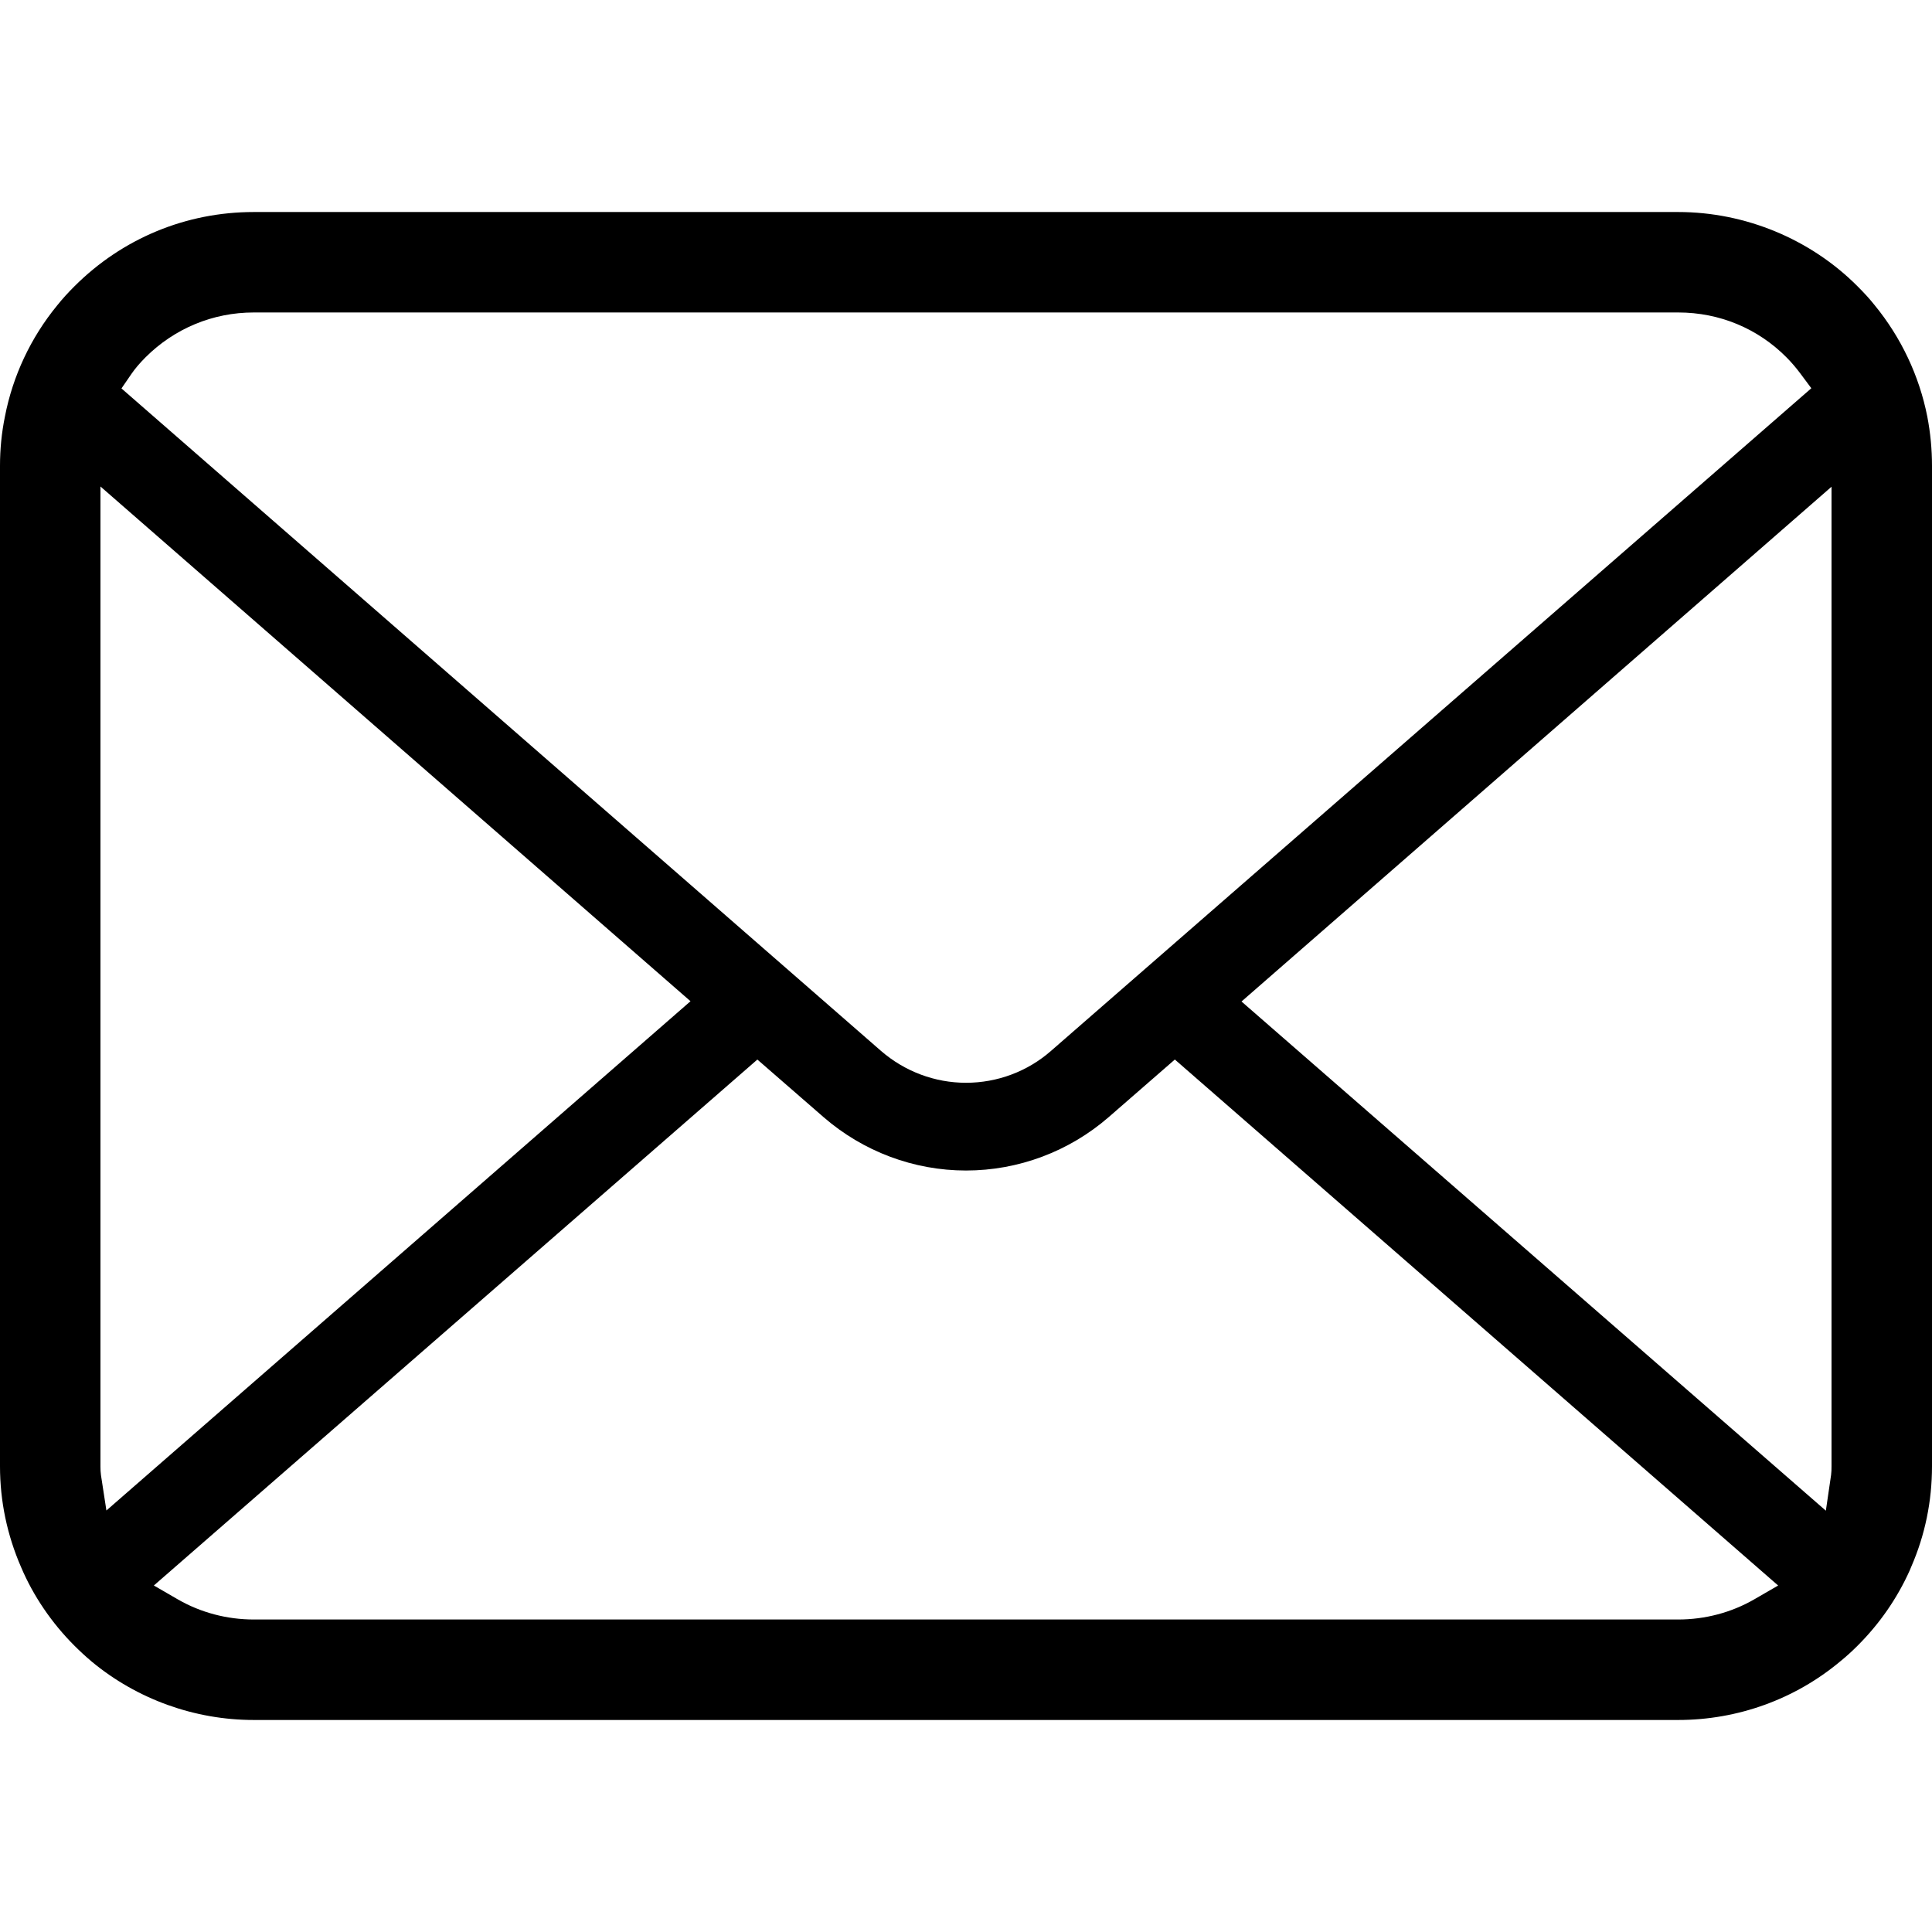
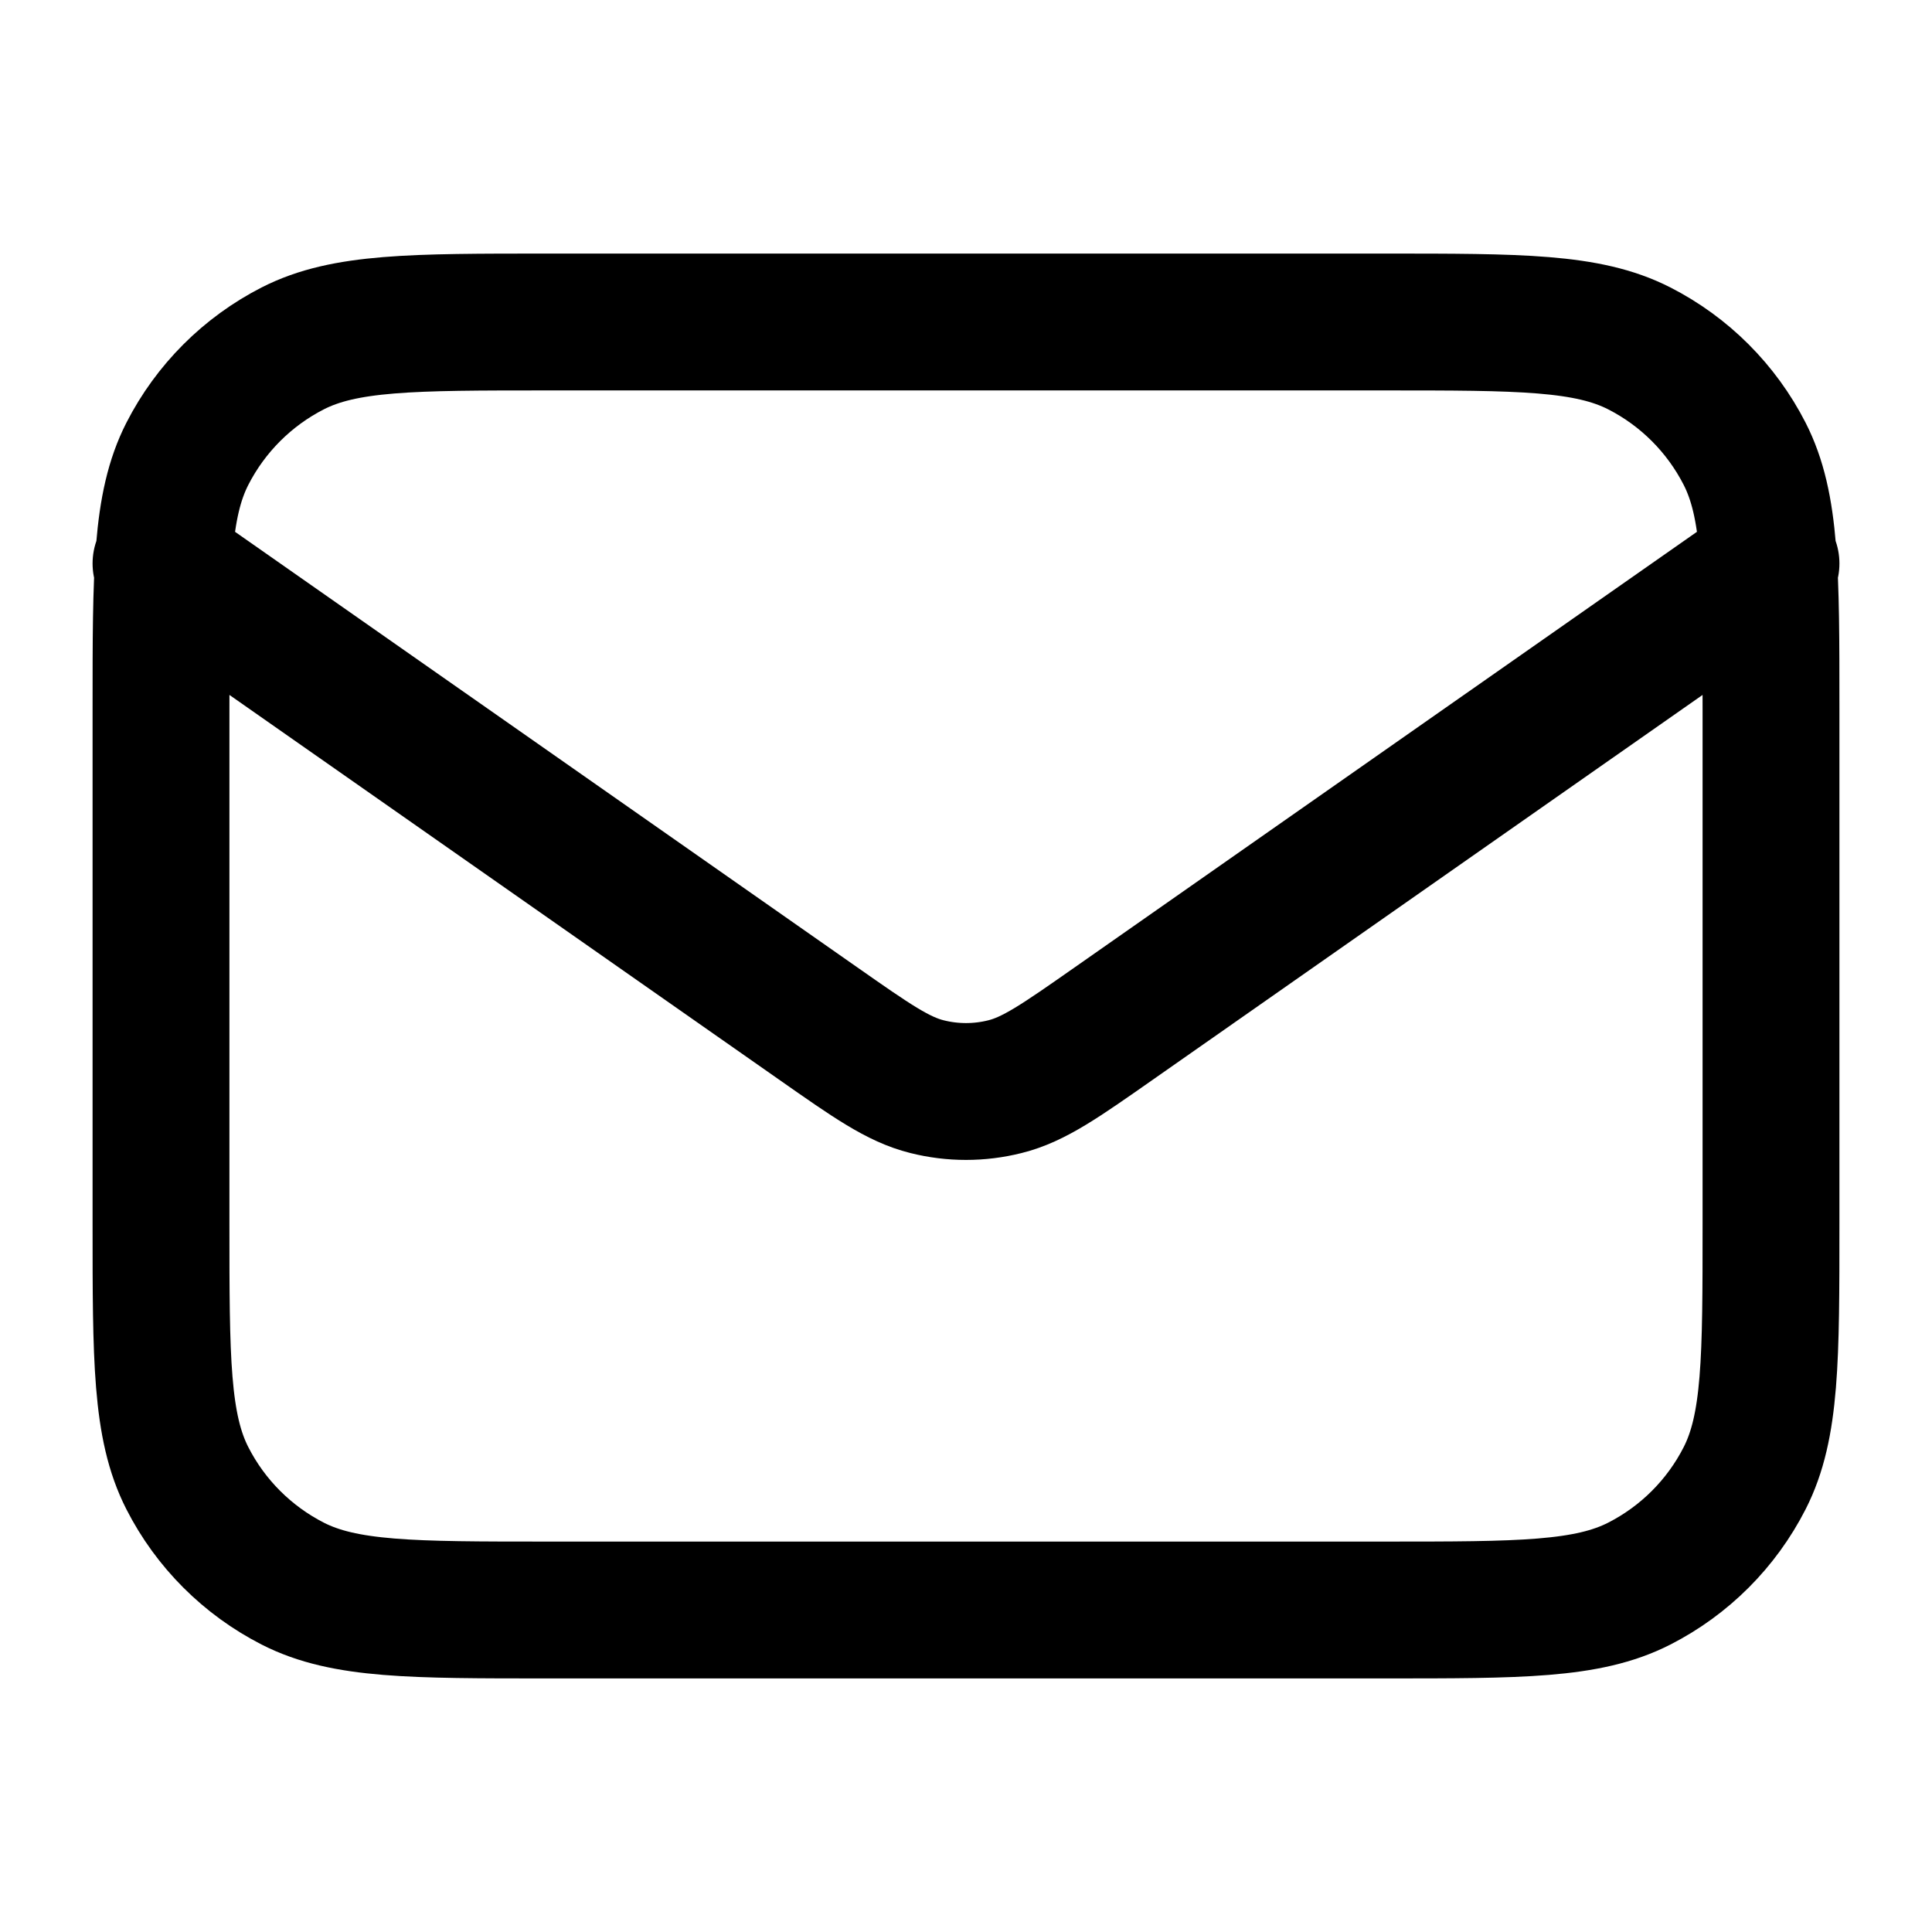
- <svg xmlns="http://www.w3.org/2000/svg" height="28px" width="28px" version="1.1" id="_x32_" viewBox="0 0 512 512" xml:space="preserve">
-   <style type="text/css">
- 	.st0{fill:#000000;}
- </style>
-   <g>
-     <path class="st0" d="M510.746,110.361c-2.128-10.754-6.926-20.918-13.926-29.463c-1.422-1.794-2.909-3.39-4.535-5.009   c-12.454-12.52-29.778-19.701-47.531-19.701H67.244c-17.951,0-34.834,7-47.539,19.708c-1.608,1.604-3.099,3.216-4.575,5.067   c-6.97,8.509-11.747,18.659-13.824,29.428C0.438,114.62,0,119.002,0,123.435v265.137c0,9.224,1.874,18.206,5.589,26.745   c3.215,7.583,8.093,14.772,14.112,20.788c1.516,1.509,3.022,2.901,4.63,4.258c12.034,9.966,27.272,15.45,42.913,15.45h377.51   c15.742,0,30.965-5.505,42.967-15.56c1.604-1.298,3.091-2.661,4.578-4.148c5.818-5.812,10.442-12.49,13.766-19.854l0.438-1.05   c3.646-8.377,5.497-17.33,5.497-26.628V123.435C512,119.06,511.578,114.649,510.746,110.361z M34.823,99.104   c0.951-1.392,2.165-2.821,3.714-4.382c7.689-7.685,17.886-11.914,28.706-11.914h377.51c10.915,0,21.115,4.236,28.719,11.929   c1.313,1.327,2.567,2.8,3.661,4.272l2.887,3.88l-201.5,175.616c-6.212,5.446-14.21,8.443-22.523,8.443   c-8.231,0-16.222-2.99-22.508-8.436L32.19,102.939L34.823,99.104z M26.755,390.913c-0.109-0.722-0.134-1.524-0.134-2.341V128.925   l156.37,136.411L28.199,400.297L26.755,390.913z M464.899,423.84c-6.052,3.492-13.022,5.344-20.145,5.344H67.244   c-7.127,0-14.094-1.852-20.142-5.344l-6.328-3.668l159.936-139.379l17.528,15.246c10.514,9.128,23.922,14.16,37.761,14.16   c13.89,0,27.32-5.032,37.827-14.16l17.521-15.253L471.228,420.18L464.899,423.84z M485.372,388.572   c0,0.803-0.015,1.597-0.116,2.304l-1.386,9.472L329.012,265.409l156.36-136.418V388.572z" />
-   </g>
+ <svg xmlns="http://www.w3.org/2000/svg" width="28px" height="28px" viewBox="0 0 24 24" fill="none">
+   <path d="M2 7L10.165 12.715C10.826 13.178 11.157 13.41 11.516 13.499C11.834 13.579 12.166 13.579 12.484 13.499C12.843 13.41 13.174 13.178 13.835 12.715L22 7M6.8 20H17.2C18.88 20 19.72 20 20.362 19.673C20.927 19.385 21.385 18.927 21.673 18.362C22 17.72 22 16.88 22 15.2V8.8C22 7.12 22 6.28 21.673 5.638C21.385 5.074 20.927 4.615 20.362 4.327C19.72 4 18.88 4 17.2 4H6.8C5.12 4 4.28 4 3.638 4.327C3.074 4.615 2.615 5.074 2.327 5.638C2 6.28 2 7.12 2 8.8V15.2C2 16.88 2 17.72 2.327 18.362C2.615 18.927 3.074 19.385 3.638 19.673C4.28 20 5.12 20 6.8 20Z" stroke="#000000" stroke-width="1.7" stroke-linecap="round" stroke-linejoin="round" />
</svg>
